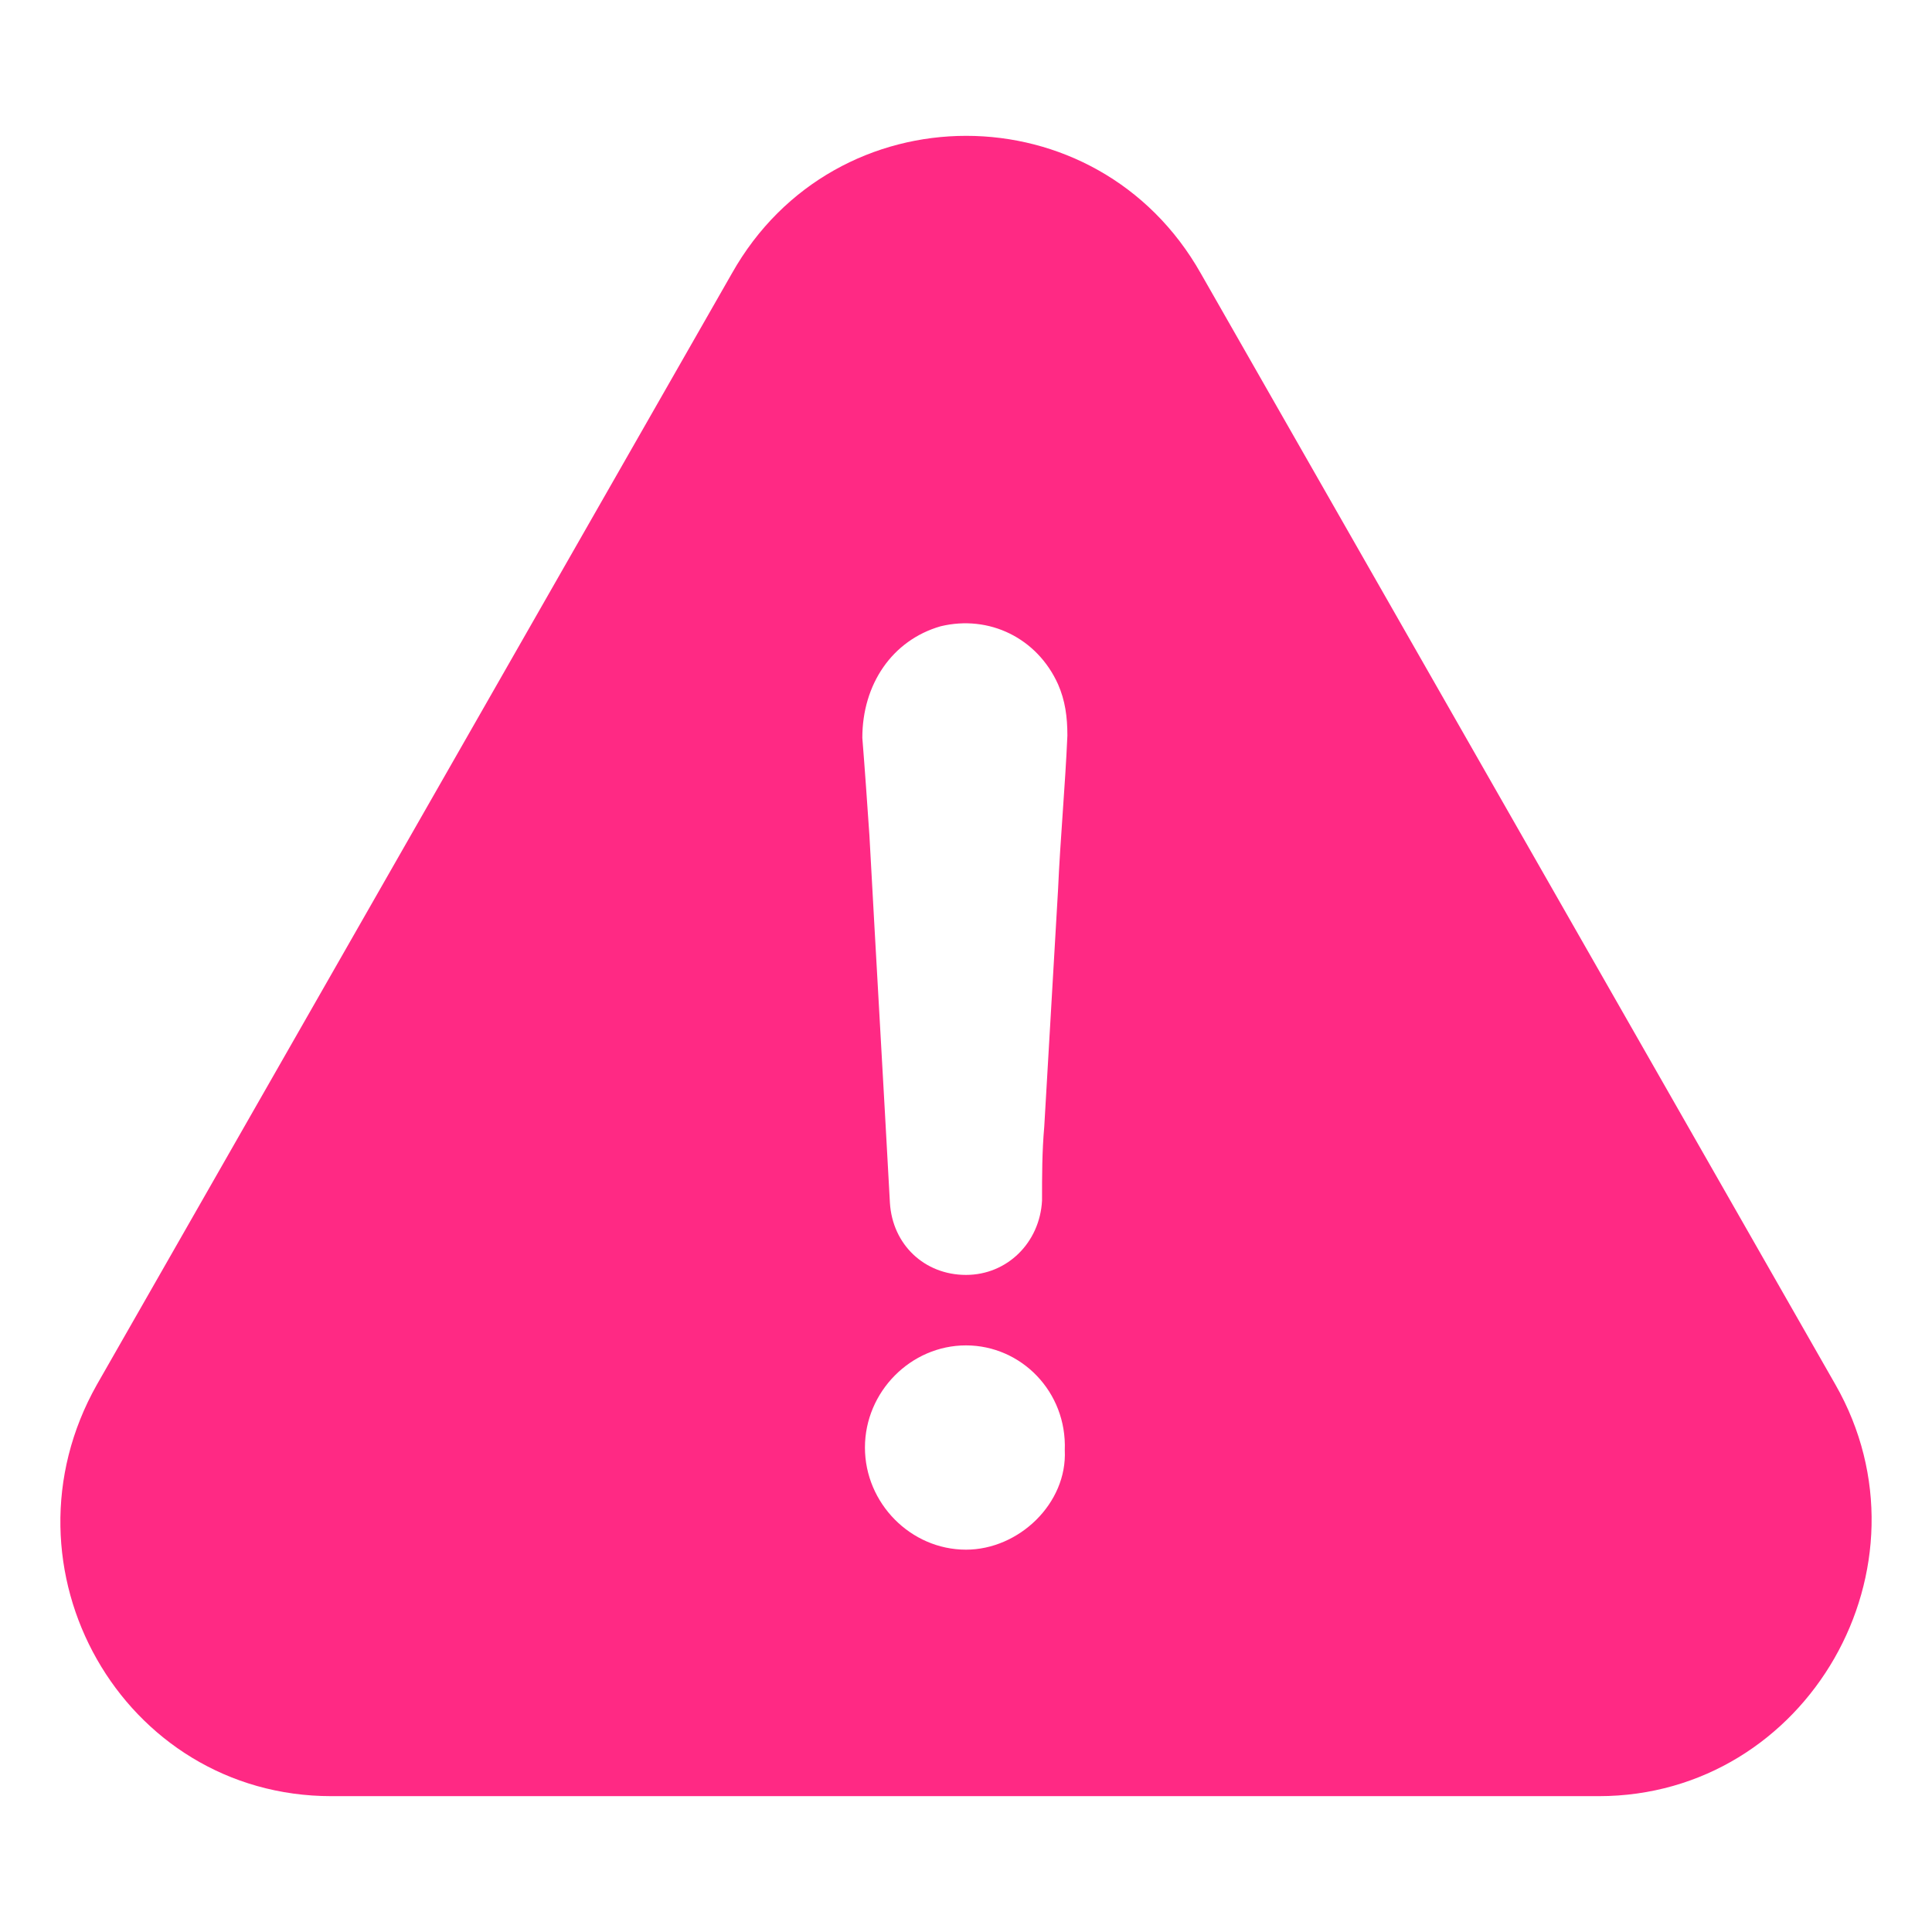
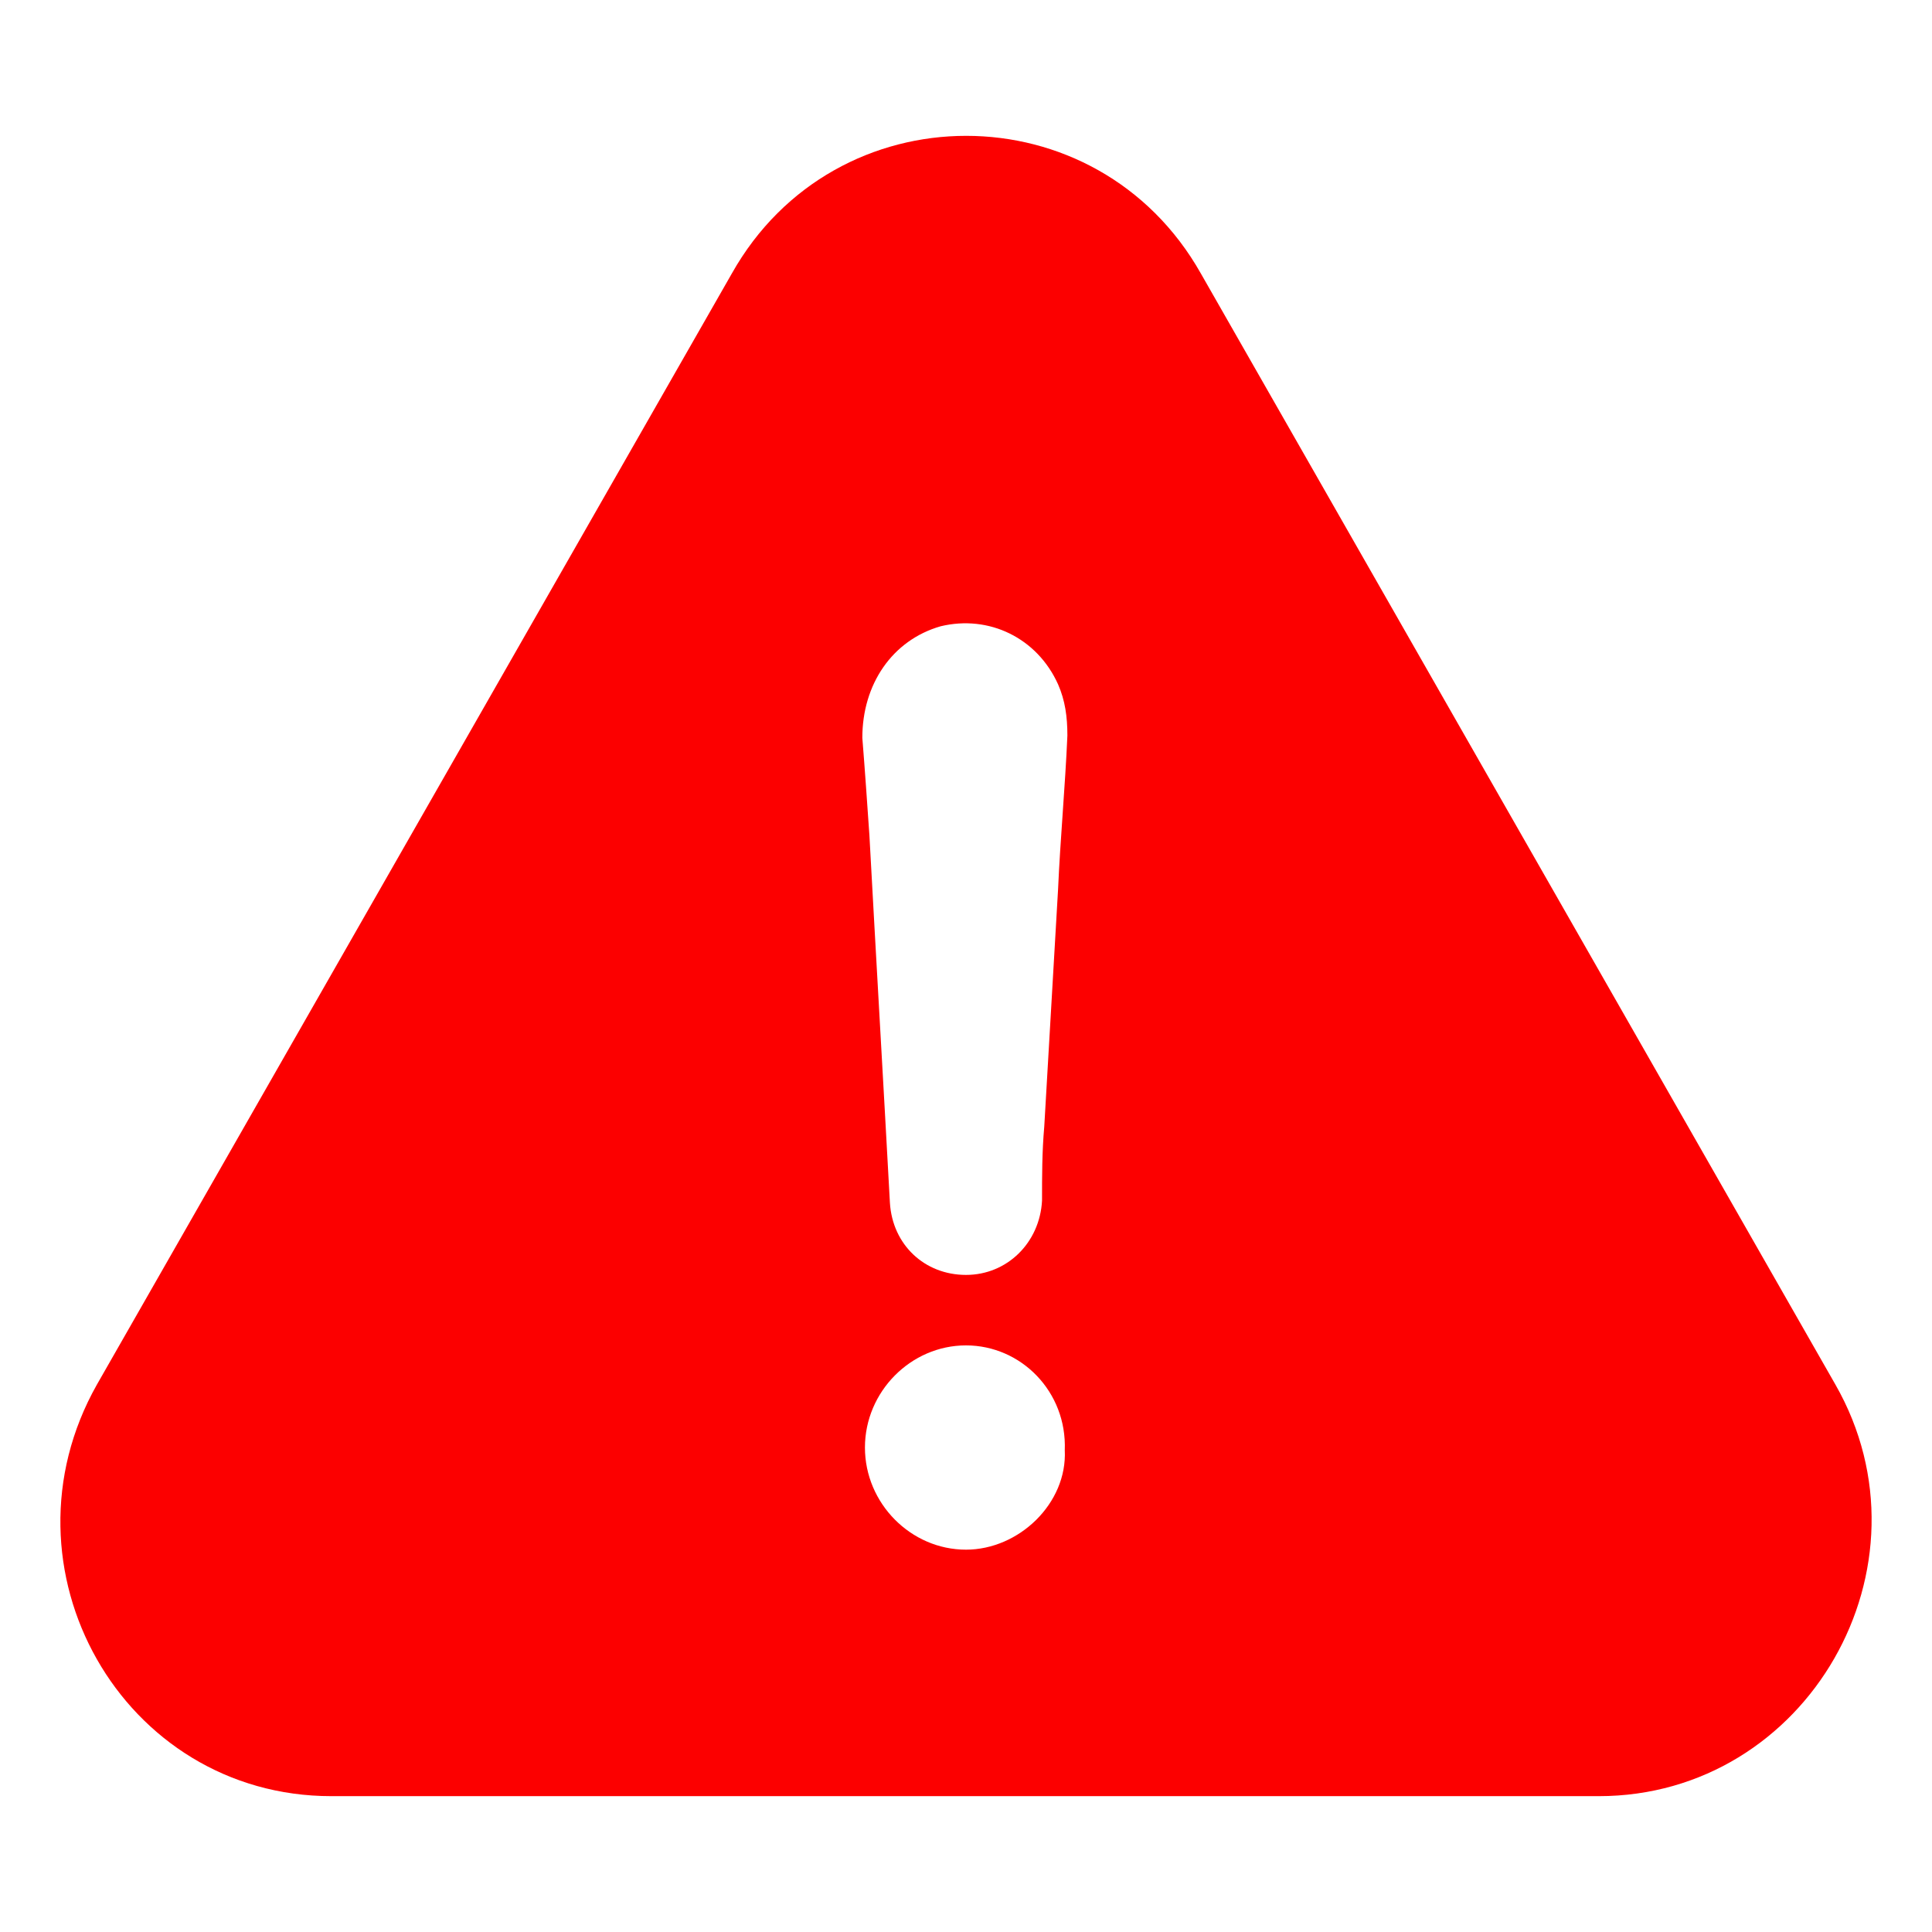
<svg xmlns="http://www.w3.org/2000/svg" version="1.1" id="Capa_1" x="0px" y="0px" viewBox="0 0 485.811 485.811" style="enable-background:new 0 0 485.811 485.811;" xml:space="preserve" width="512px" height="512px">
  <defs id="defs39" />
-   <g id="g4" style="fill:#ff2984;fill-opacity:1;stroke-width:1.061" transform="matrix(0.9375003,0,0,0.9477188,15.18185,12.69939)">
-     <path d="m 476.099,353.968 -170.2,-294.8 c -27.8,-48.7 -98.1,-48.7 -125.8,0 l -170.3,294.8 c -27.8,48.7 6.8,109.2 62.9,109.2 h 339.9 c 56.1,0 91.3,-61.1 63.5,-109.2 z m -233.2,43.8 c -14.8,0 -27.1,-12.3 -27.1,-27.1 0,-14.8 12.3,-27.1 27.1,-27.1 14.8,0 27.1,12.3 26.5,27.8 0.7,14.1 -12.3,26.4 -26.5,26.4 z m 24.7,-175.2 c -1.2,21 -2.5,41.9 -3.7,62.9 -0.6,6.8 -0.6,13 -0.6,19.7 -0.6,11.1 -9.3,19.7 -20.4,19.7 -11.1,0 -19.7,-8 -20.4,-19.1 -1.8,-32.7 -3.7,-64.8 -5.5,-97.5 -0.6,-8.6 -1.2,-17.3 -1.9,-25.9 0,-14.2 8,-25.9 21,-29.6 13,-3.1 25.9,3.1 31.5,15.4 1.9,4.3 2.5,8.6 2.5,13.6 -0.6,13.7 -1.9,27.3 -2.5,40.8 z" id="path2" style="fill:#ff2984;fill-opacity:1;stroke-width:1.061" />
+   <g id="g4" style="fill:#fc0000;fill-opacity:1;stroke-width:1.061" transform="matrix(0.9375003,0,0,0.9477188,15.18185,12.69939)">
+     <path d="m 476.099,353.968 -170.2,-294.8 c -27.8,-48.7 -98.1,-48.7 -125.8,0 l -170.3,294.8 c -27.8,48.7 6.8,109.2 62.9,109.2 h 339.9 c 56.1,0 91.3,-61.1 63.5,-109.2 z m -233.2,43.8 c -14.8,0 -27.1,-12.3 -27.1,-27.1 0,-14.8 12.3,-27.1 27.1,-27.1 14.8,0 27.1,12.3 26.5,27.8 0.7,14.1 -12.3,26.4 -26.5,26.4 z m 24.7,-175.2 c -1.2,21 -2.5,41.9 -3.7,62.9 -0.6,6.8 -0.6,13 -0.6,19.7 -0.6,11.1 -9.3,19.7 -20.4,19.7 -11.1,0 -19.7,-8 -20.4,-19.1 -1.8,-32.7 -3.7,-64.8 -5.5,-97.5 -0.6,-8.6 -1.2,-17.3 -1.9,-25.9 0,-14.2 8,-25.9 21,-29.6 13,-3.1 25.9,3.1 31.5,15.4 1.9,4.3 2.5,8.6 2.5,13.6 -0.6,13.7 -1.9,27.3 -2.5,40.8 z" id="path2" style="fill:#fc0000;fill-opacity:1;stroke-width:1.061" />
  </g>
  <g id="g6" />
  <g id="g8" />
  <g id="g10" />
  <g id="g12" />
  <g id="g14" />
  <g id="g16" />
  <g id="g18" />
  <g id="g20" />
  <g id="g22" />
  <g id="g24" />
  <g id="g26" />
  <g id="g28" />
  <g id="g30" />
  <g id="g32" />
  <g id="g34" />
</svg>
